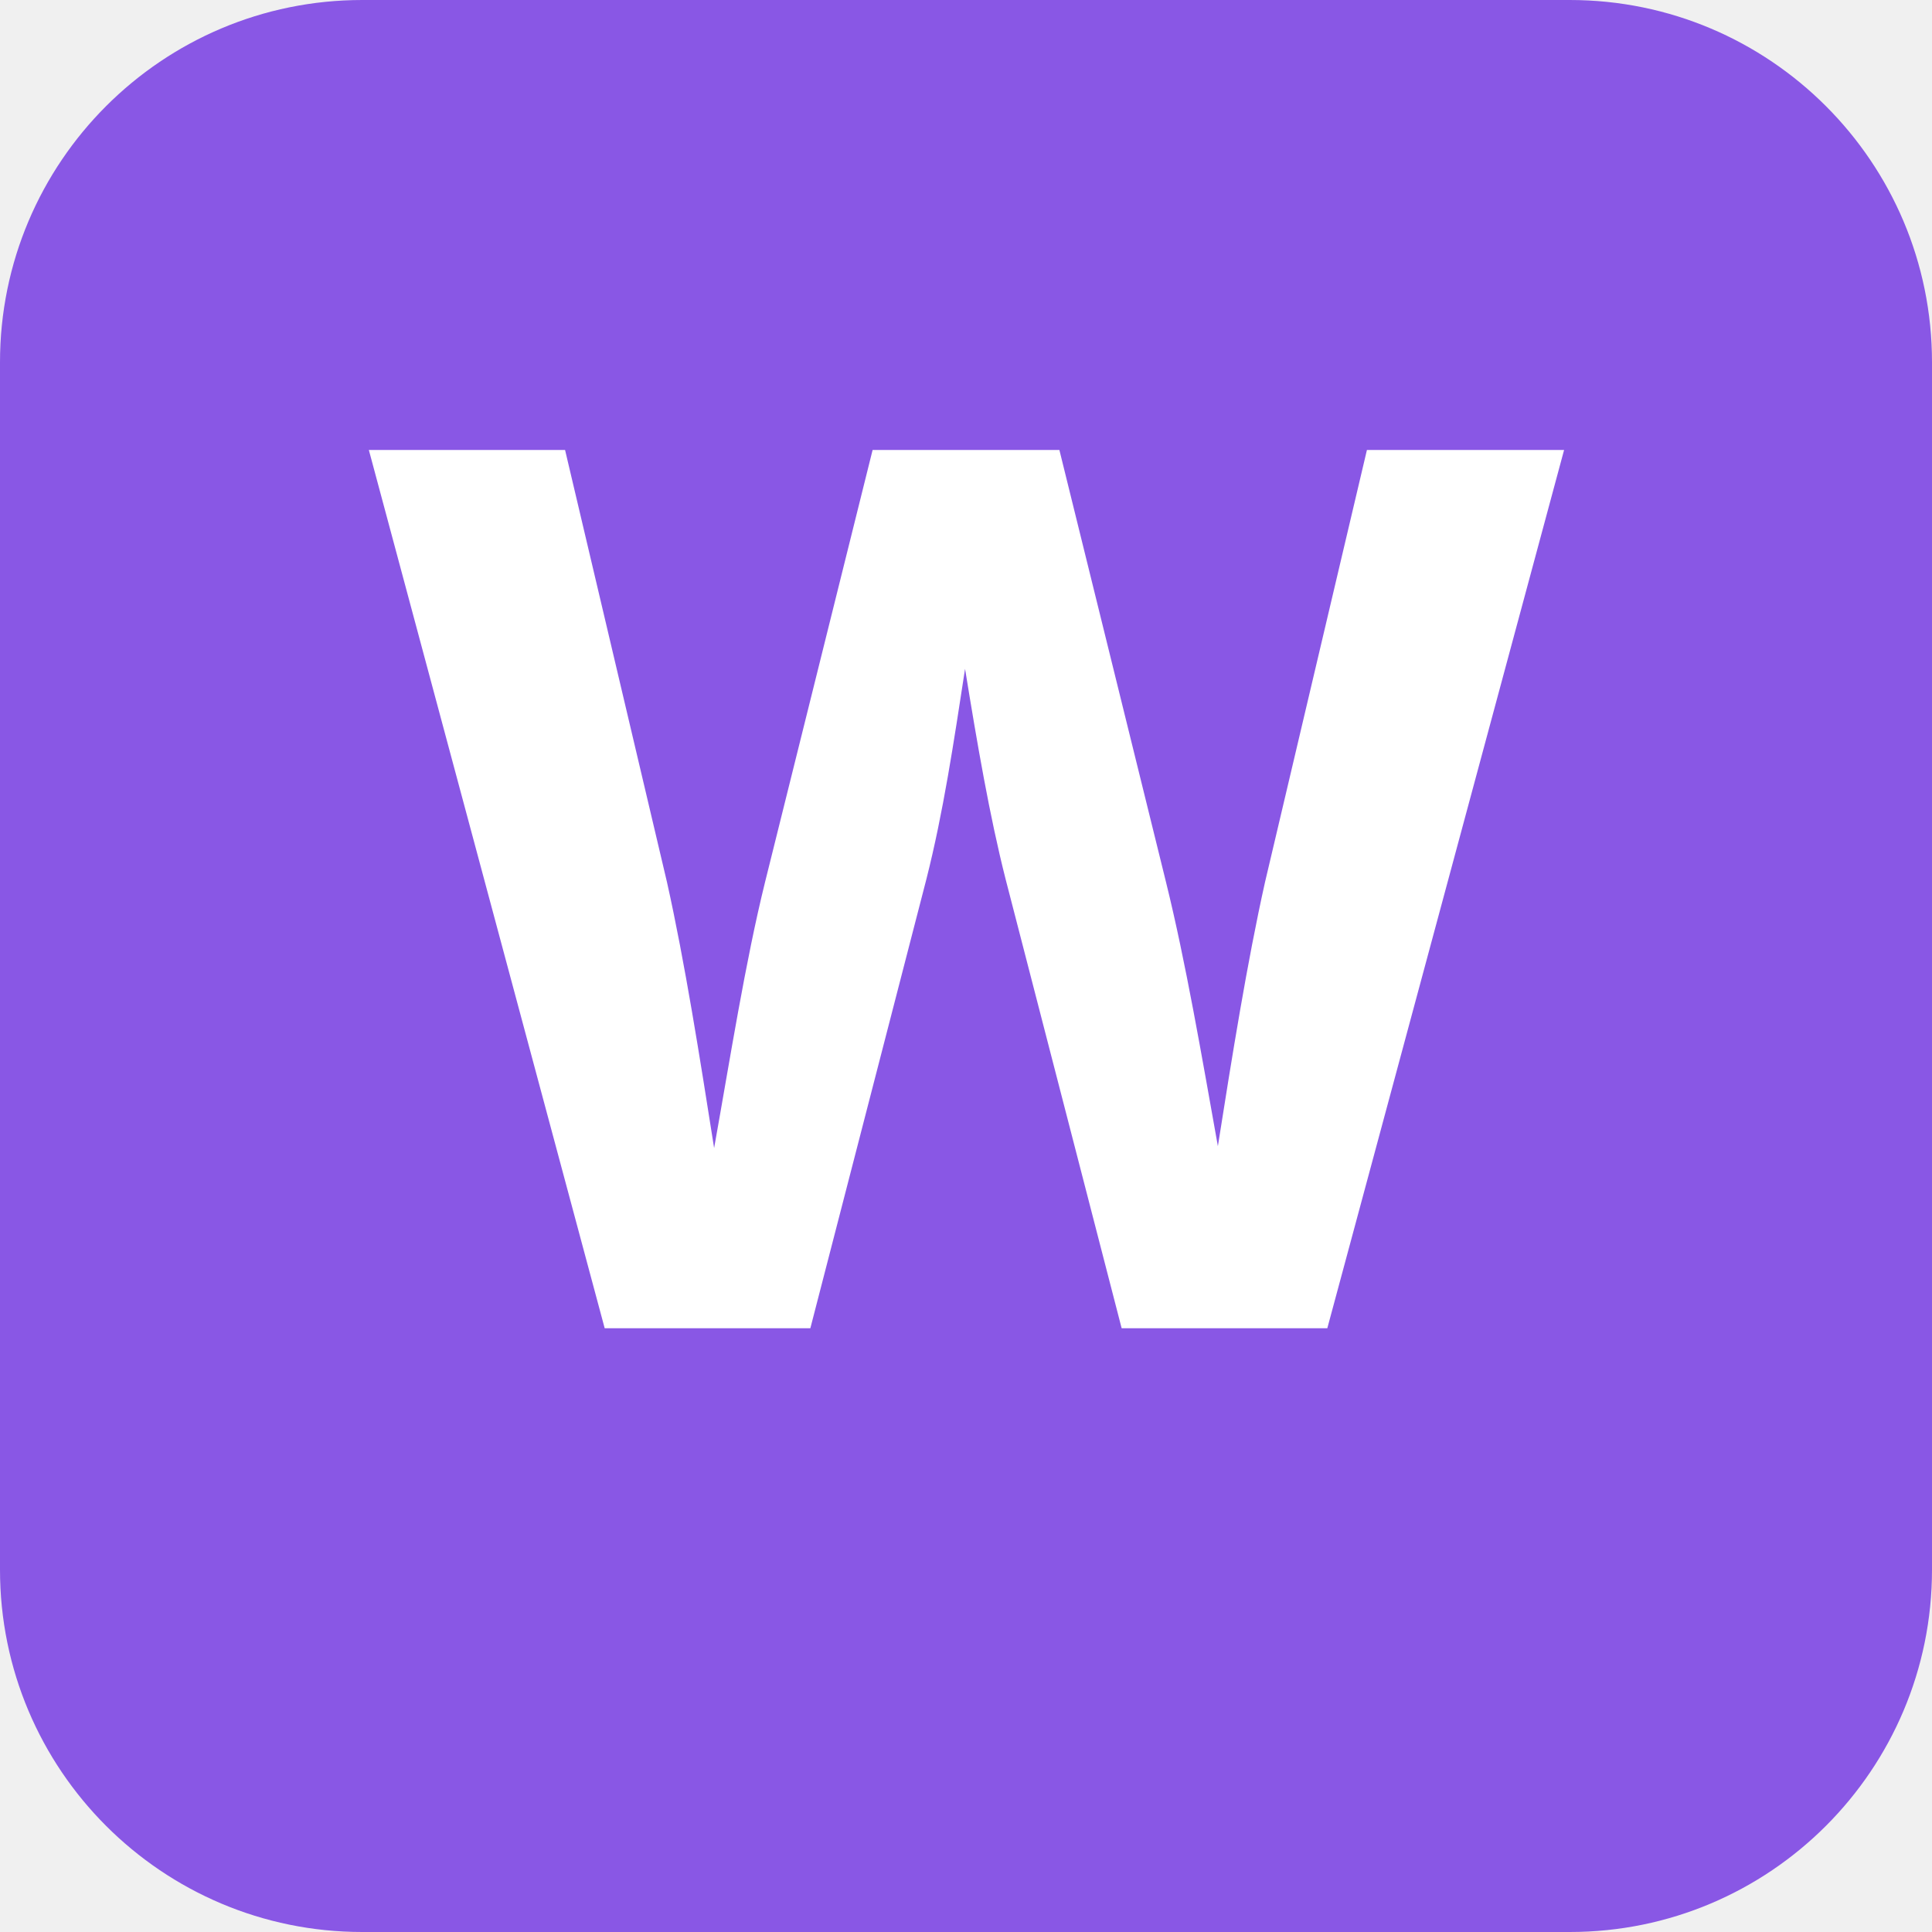
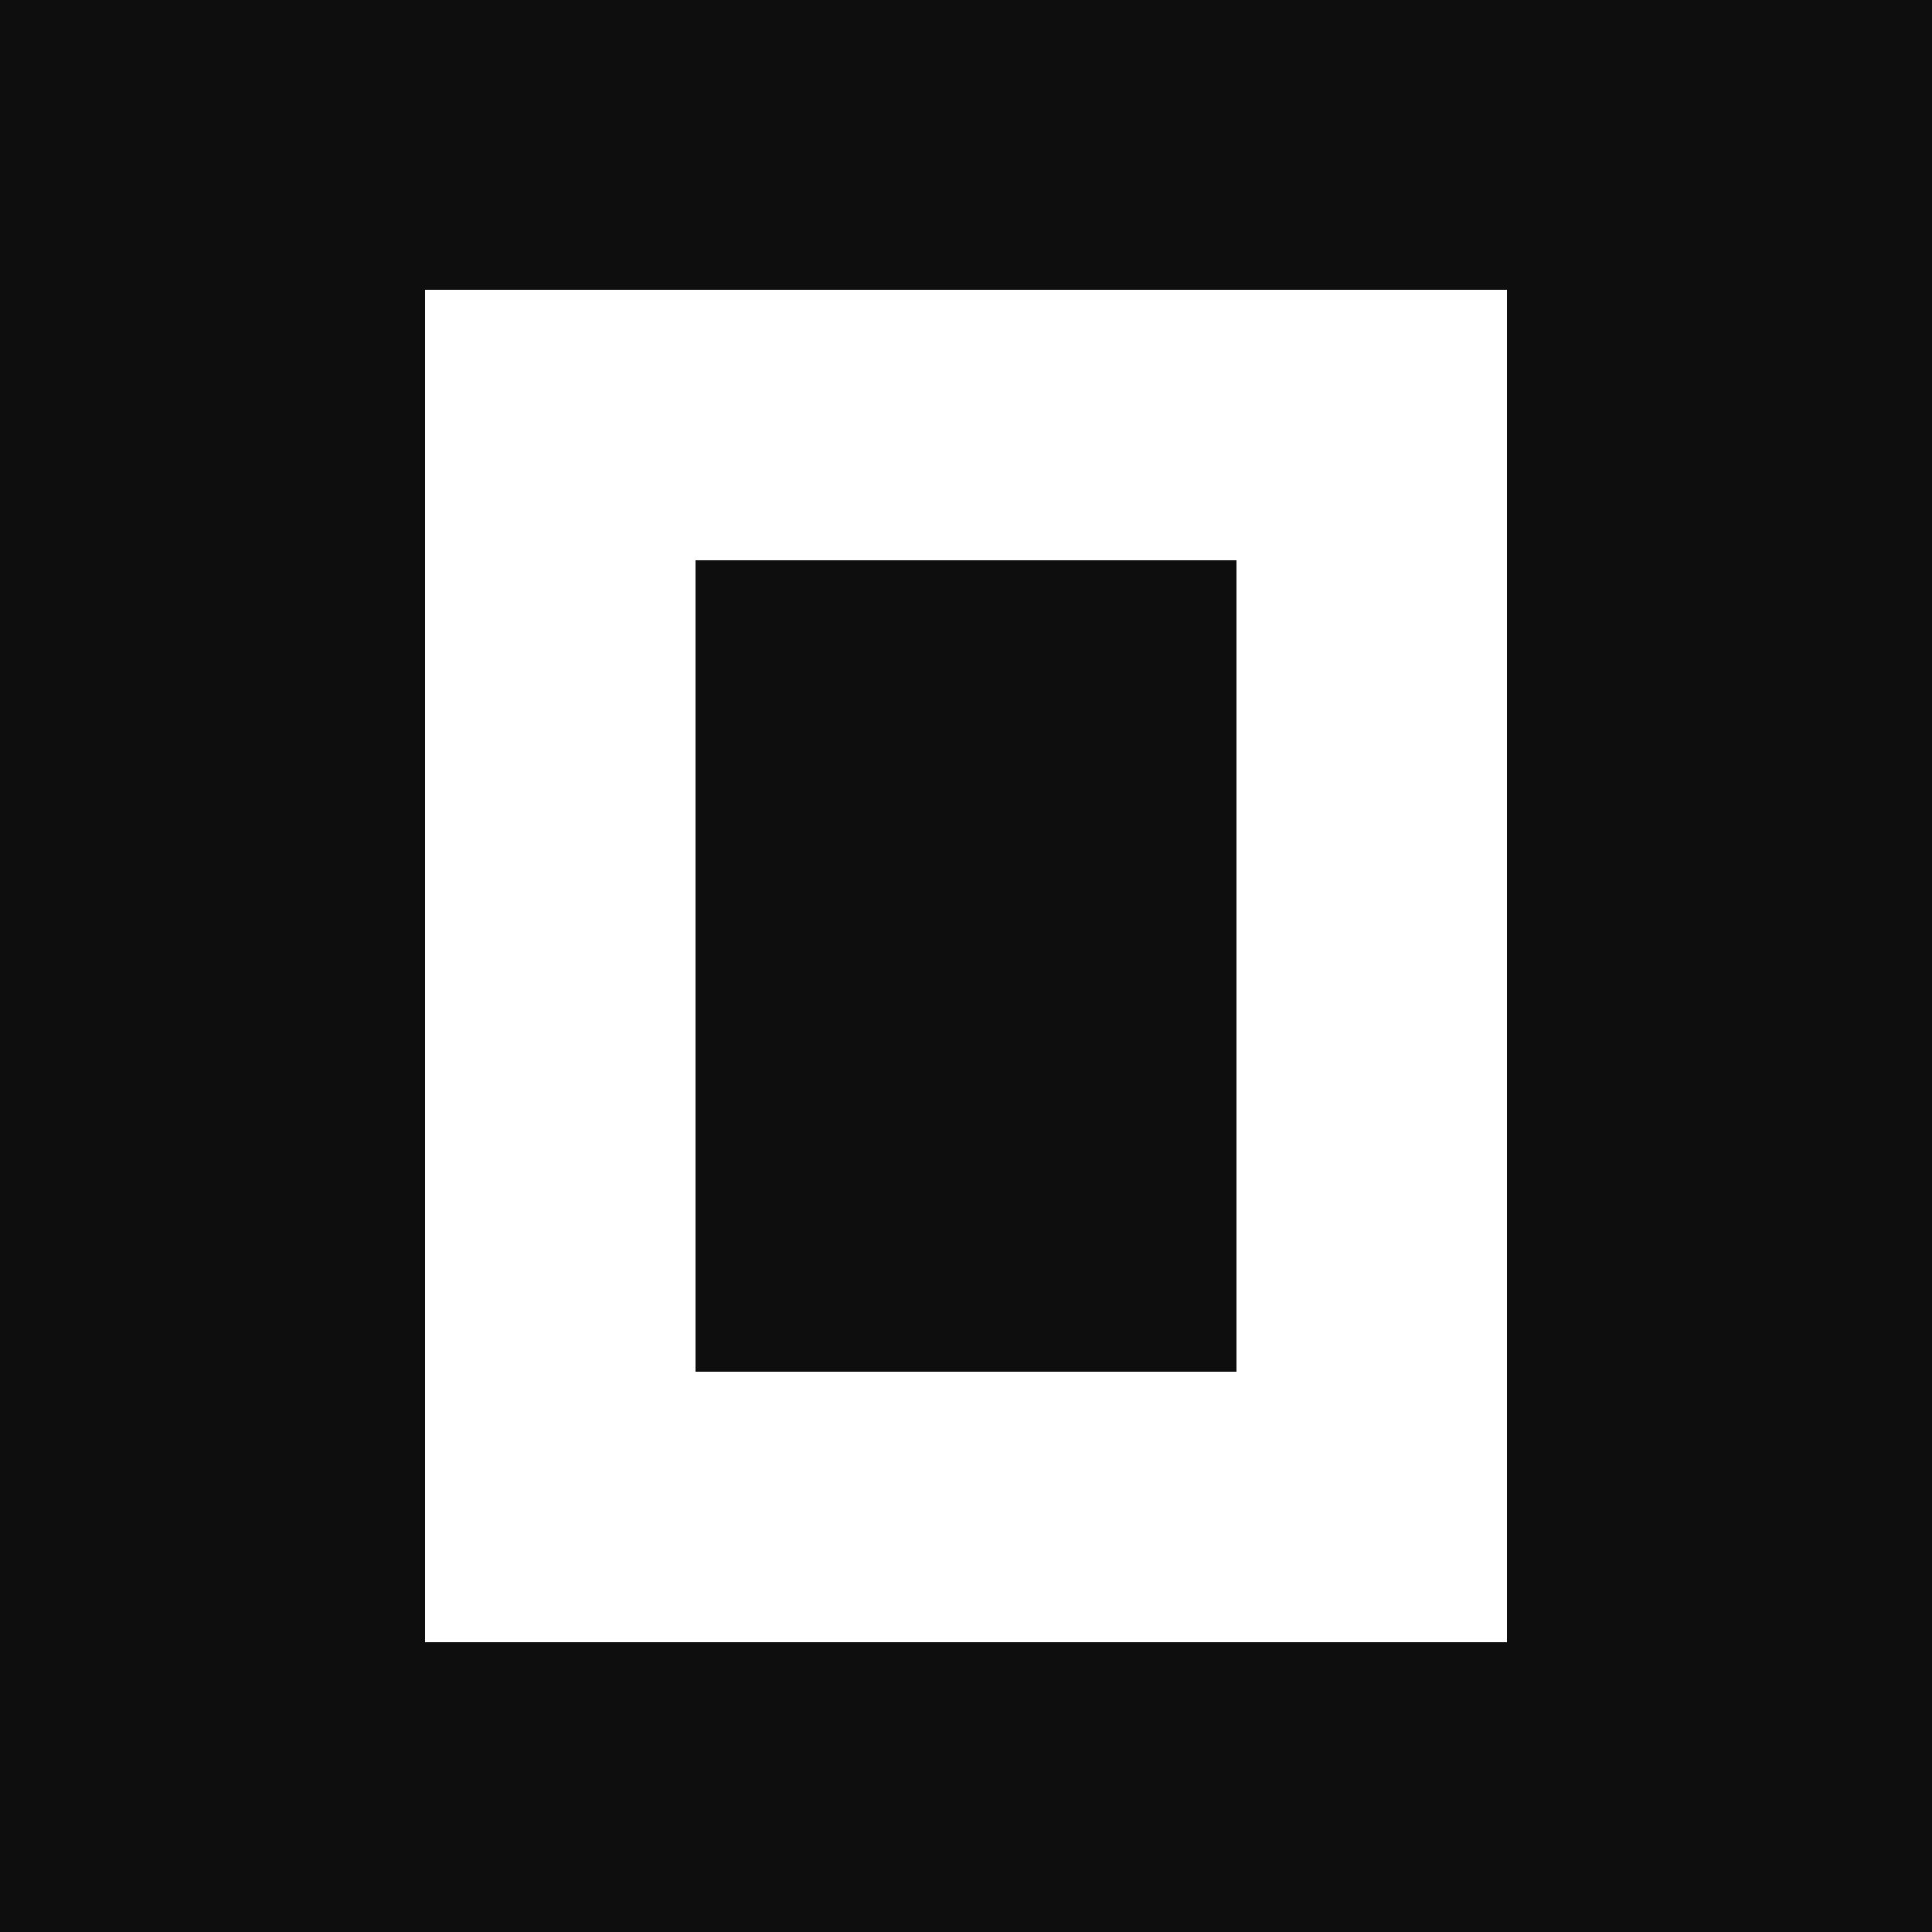
- <svg xmlns="http://www.w3.org/2000/svg" viewBox="0 0 32 32">
-   <rect width="32" height="32" fill="#8957e5" rx="6" />
-   <text x="16" y="22" text-anchor="middle" font-family="system-ui, -apple-system, sans-serif" font-size="20" font-weight="bold" fill="white">W</text>
+ <svg xmlns="http://www.w3.org/2000/svg" width="400" height="400" viewBox="0 0 400 400" fill="none">
+   <rect width="400" height="400" fill="#0E0E0E" />
+   <path fill-rule="evenodd" clip-rule="evenodd" d="M312 340H88V60H312V340ZM256 116H144V284H256V116Z" fill="white" />
</svg>
